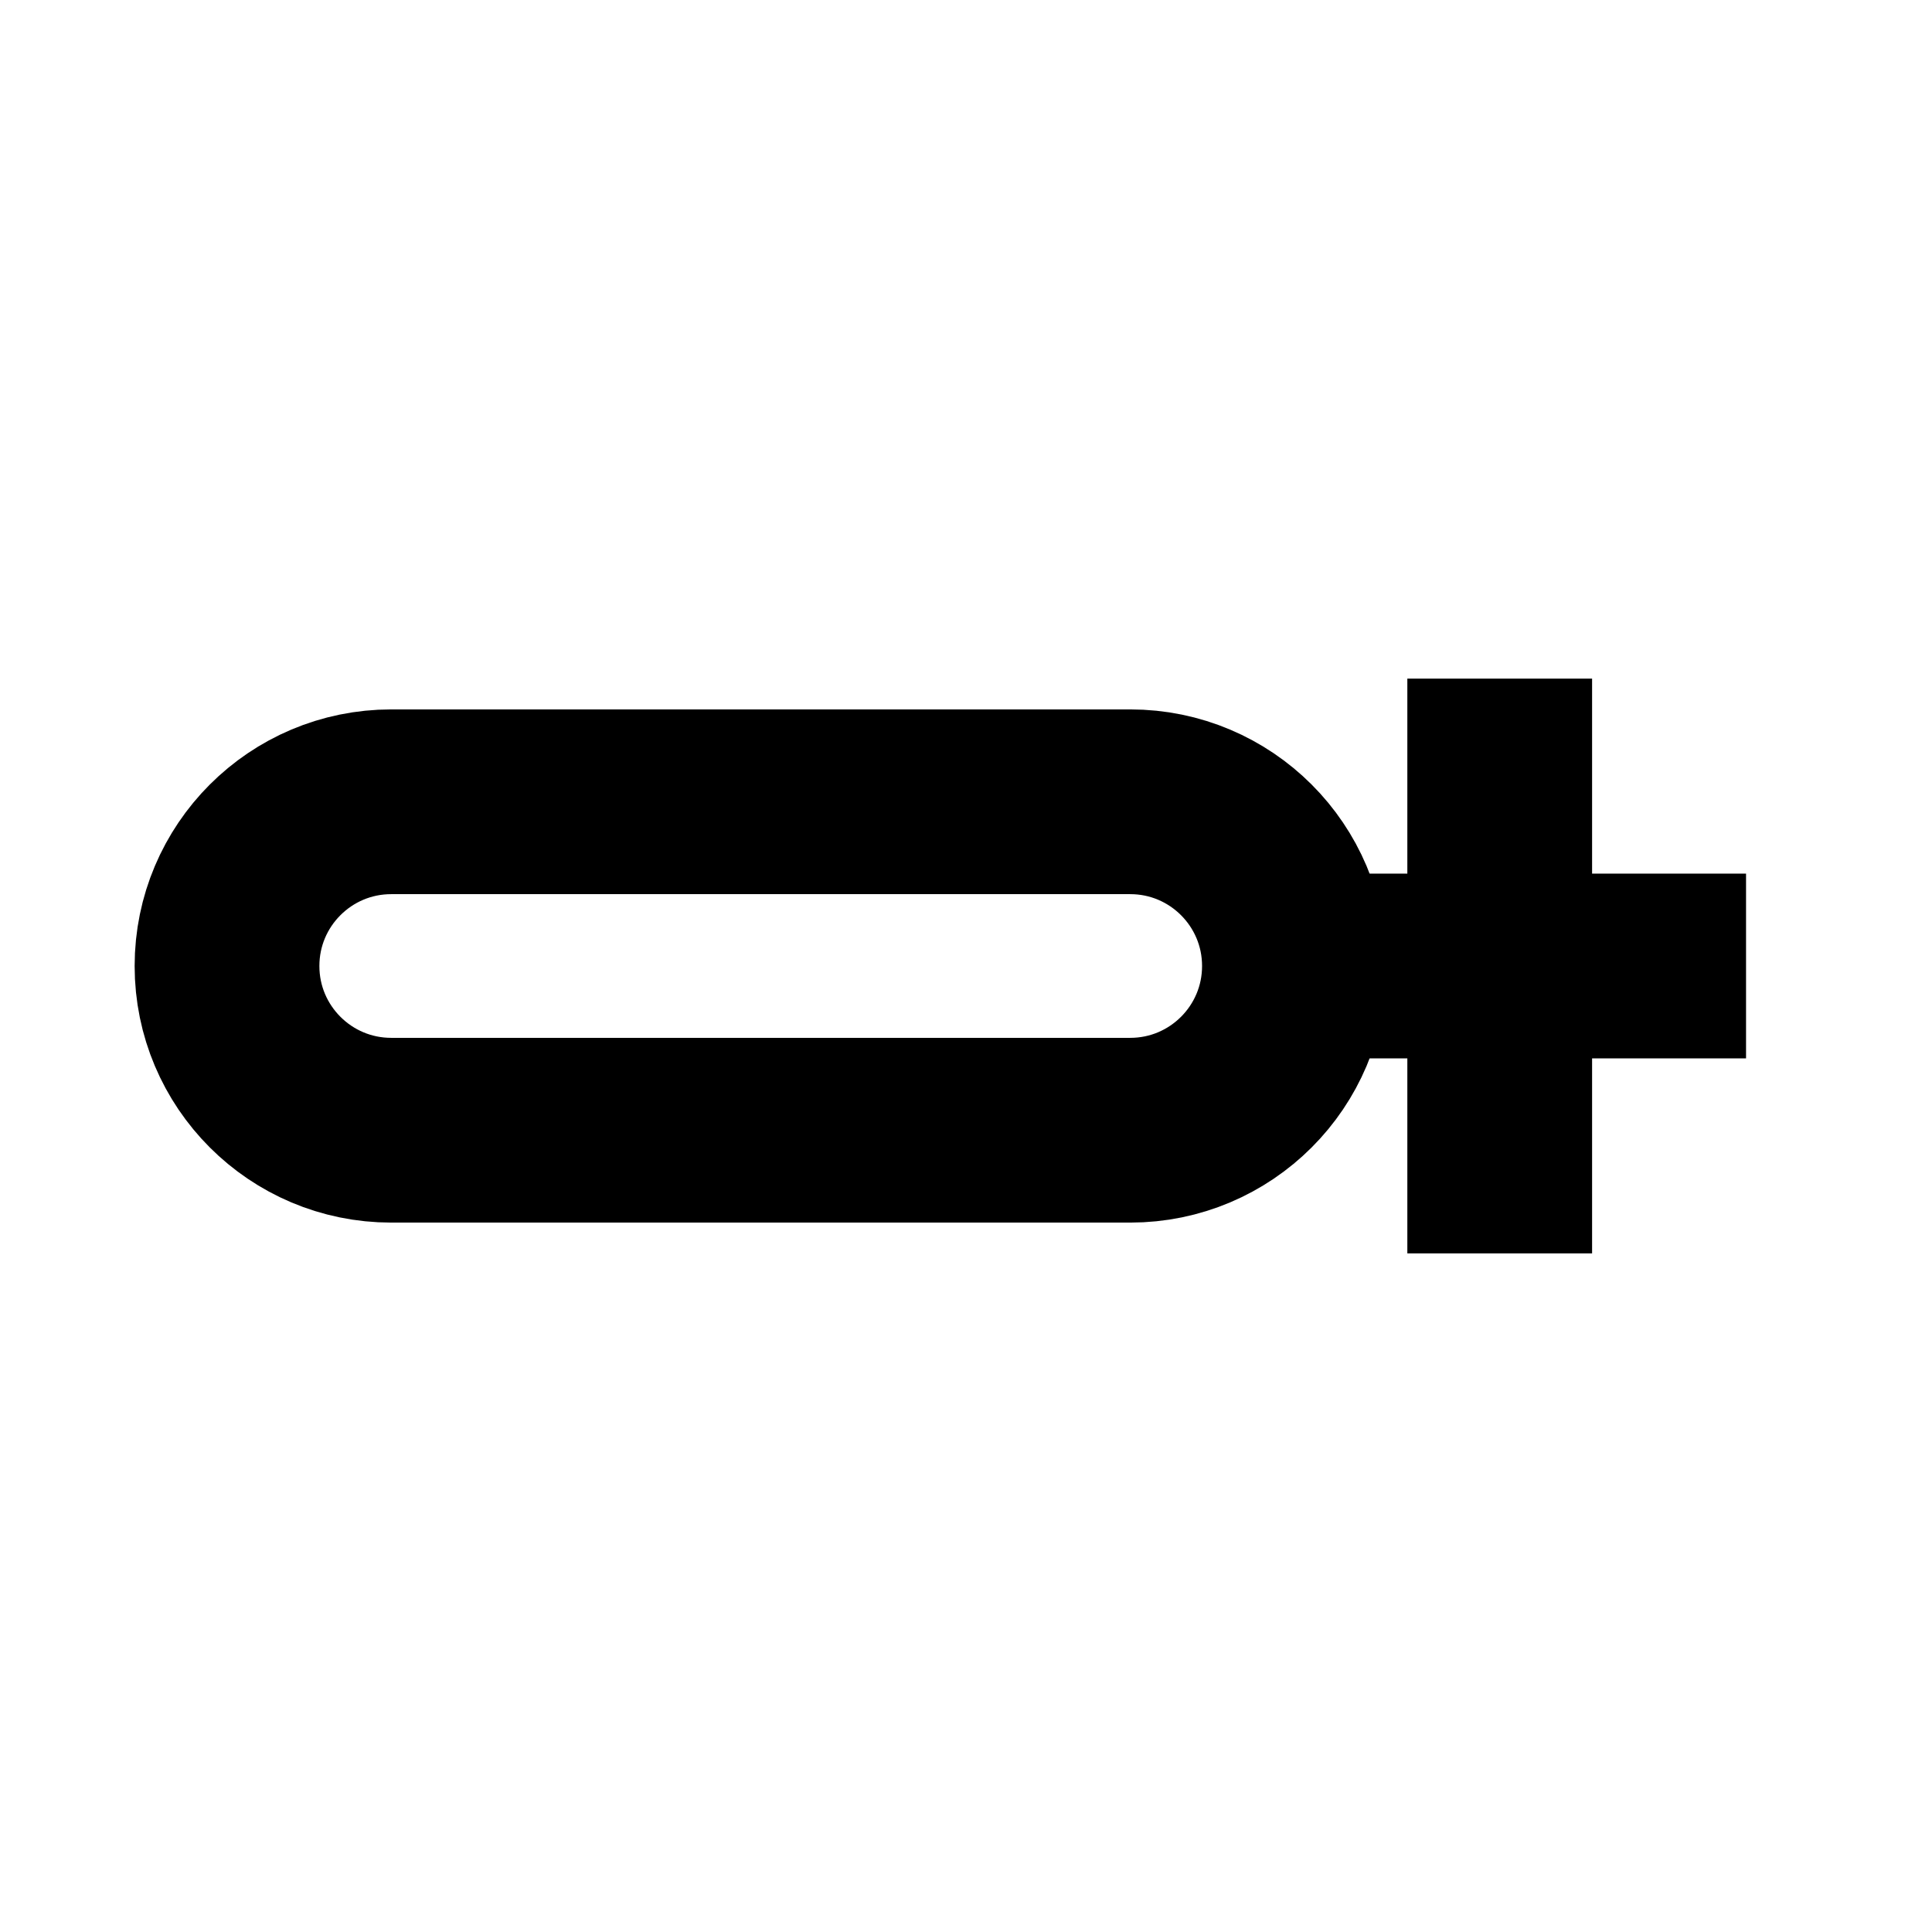
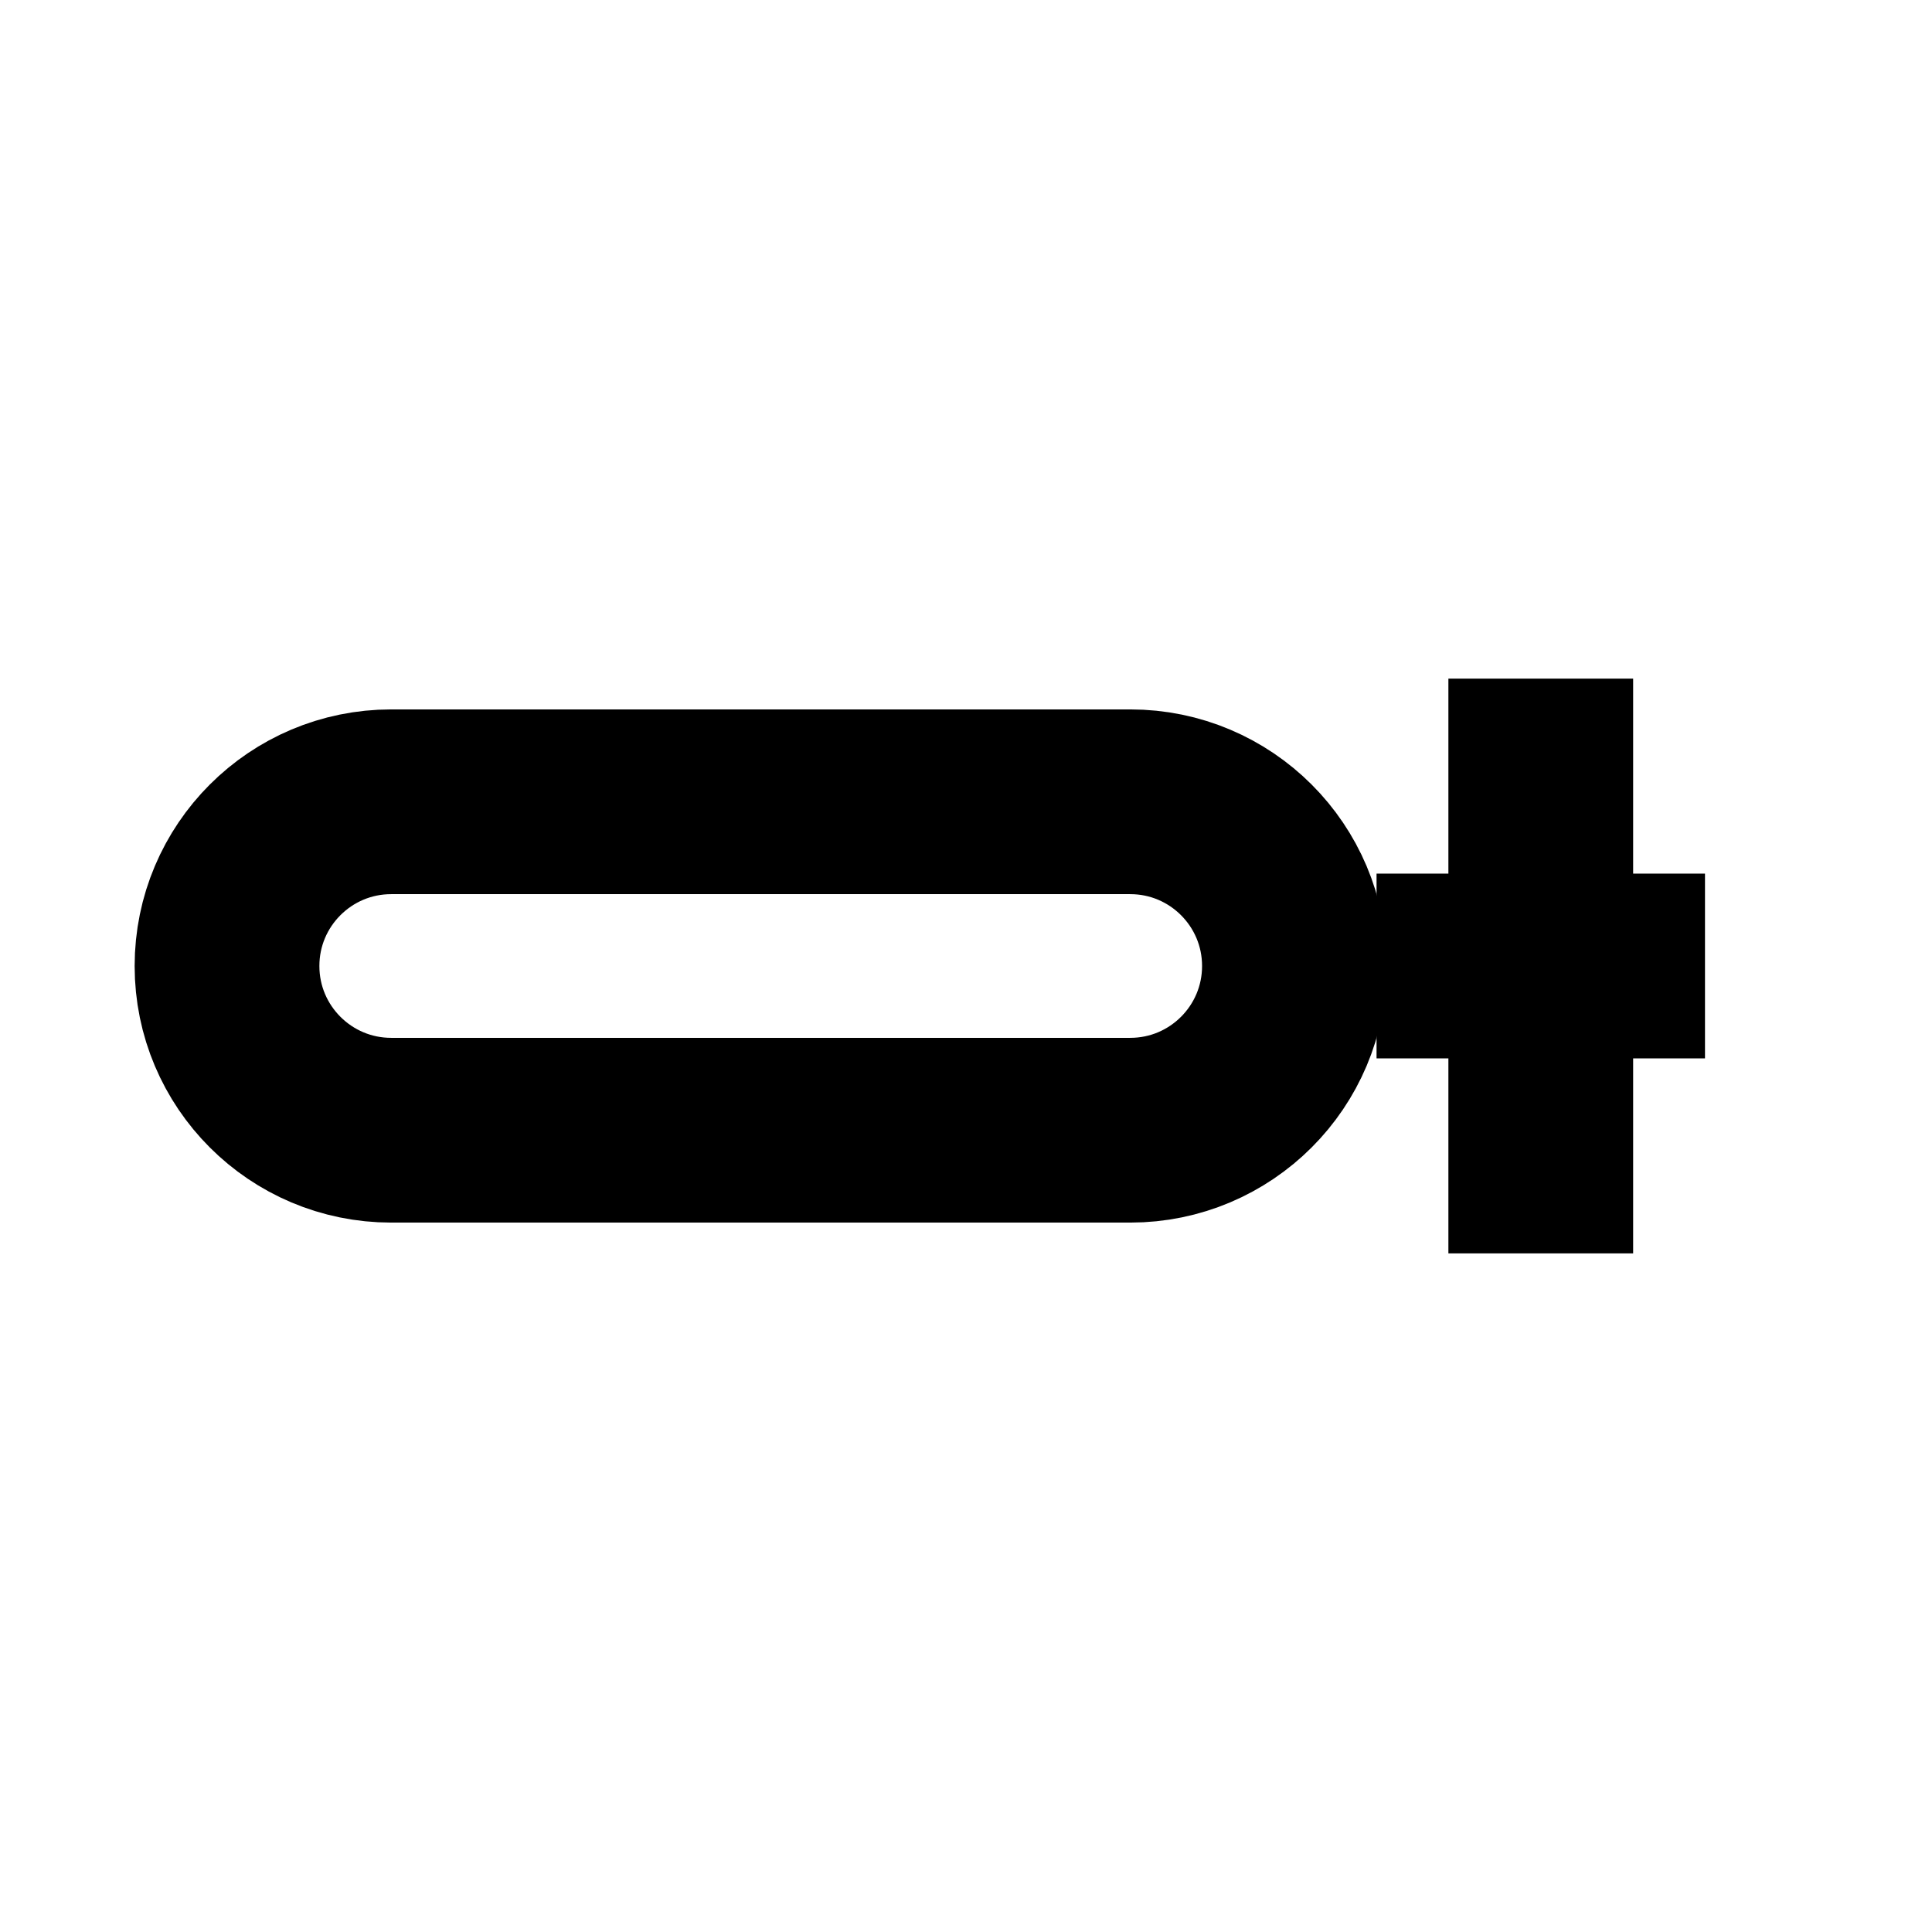
<svg xmlns="http://www.w3.org/2000/svg" width="24" height="24" viewBox="0 0 24 24" fill="none" stroke="currentColor" stroke-width="2.25" stroke-linecap="butt" stroke-linejoin="miter" stroke-miterlimit="10">
  <g transform="translate(12 12) scale(1.02) translate(-12 -12)">
    <g>
      <rect x="3" y="10" width="13" height="4" rx="2" />
-       <path d="M18.5 8.5v7" />
-       <path d="M15.5 12h6" />
+       <path d="M19 8.5v7" />
+       <path d="M17 12h4" />
    </g>
  </g>
</svg>
